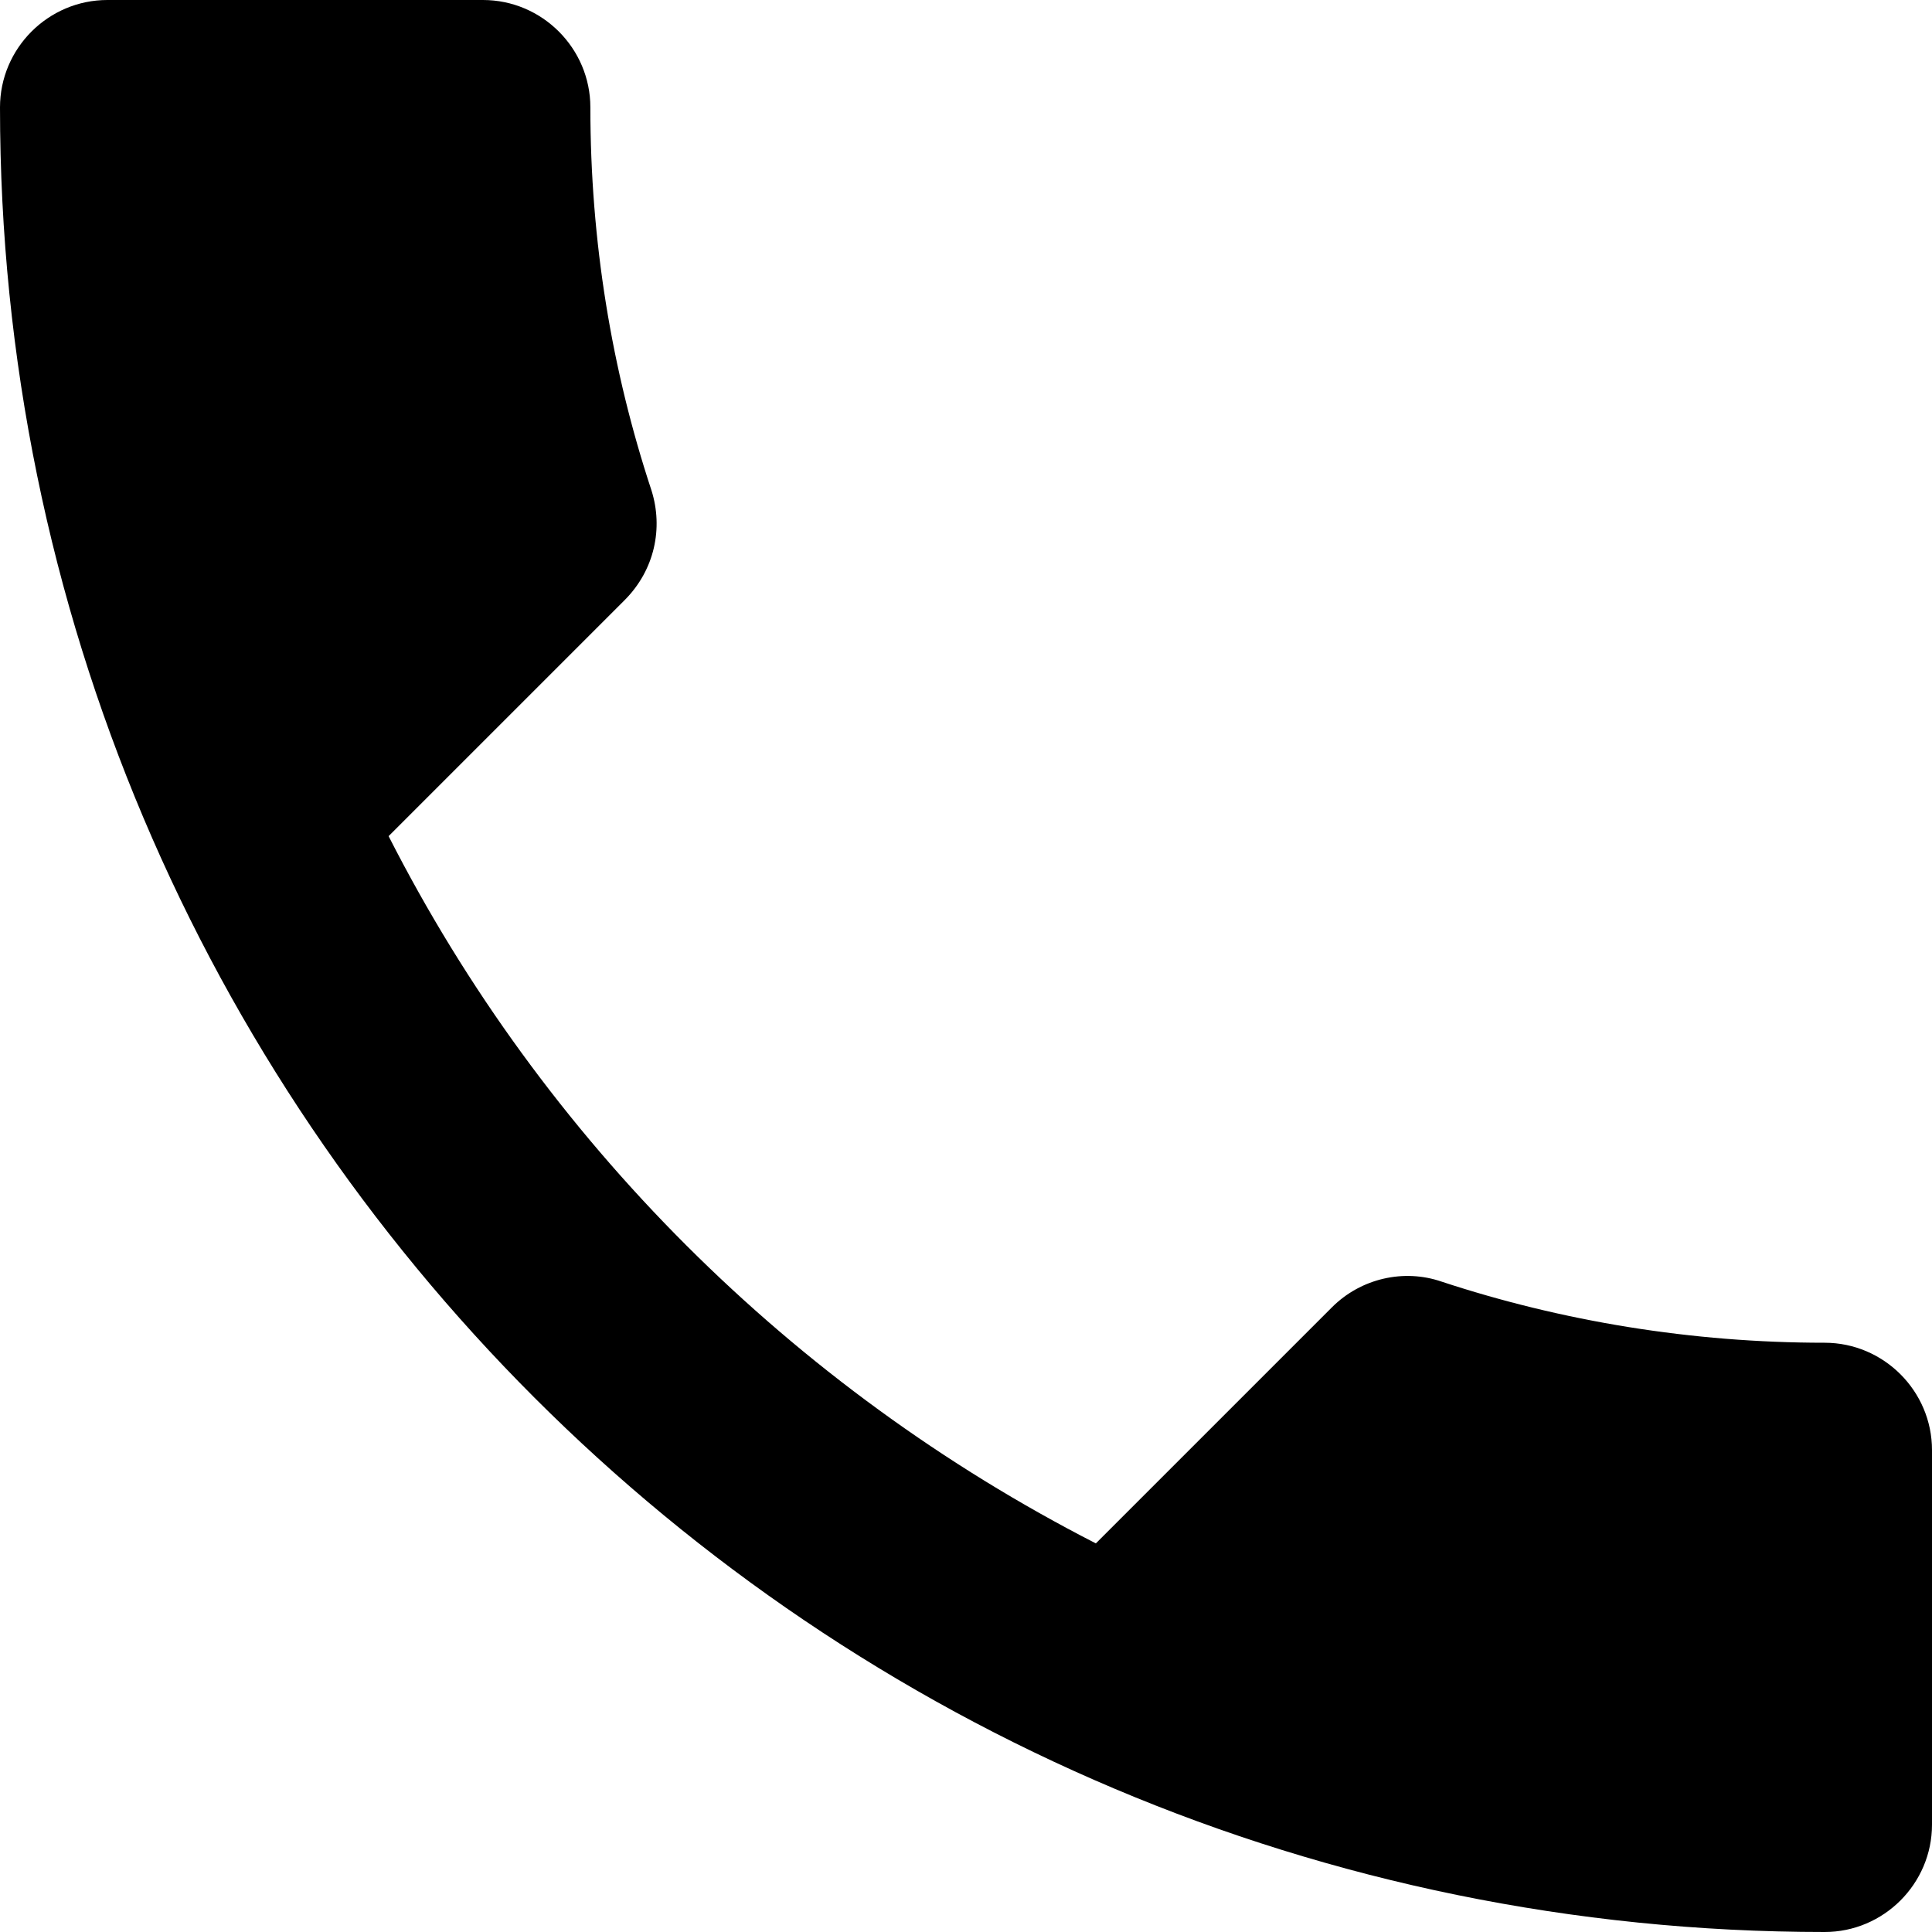
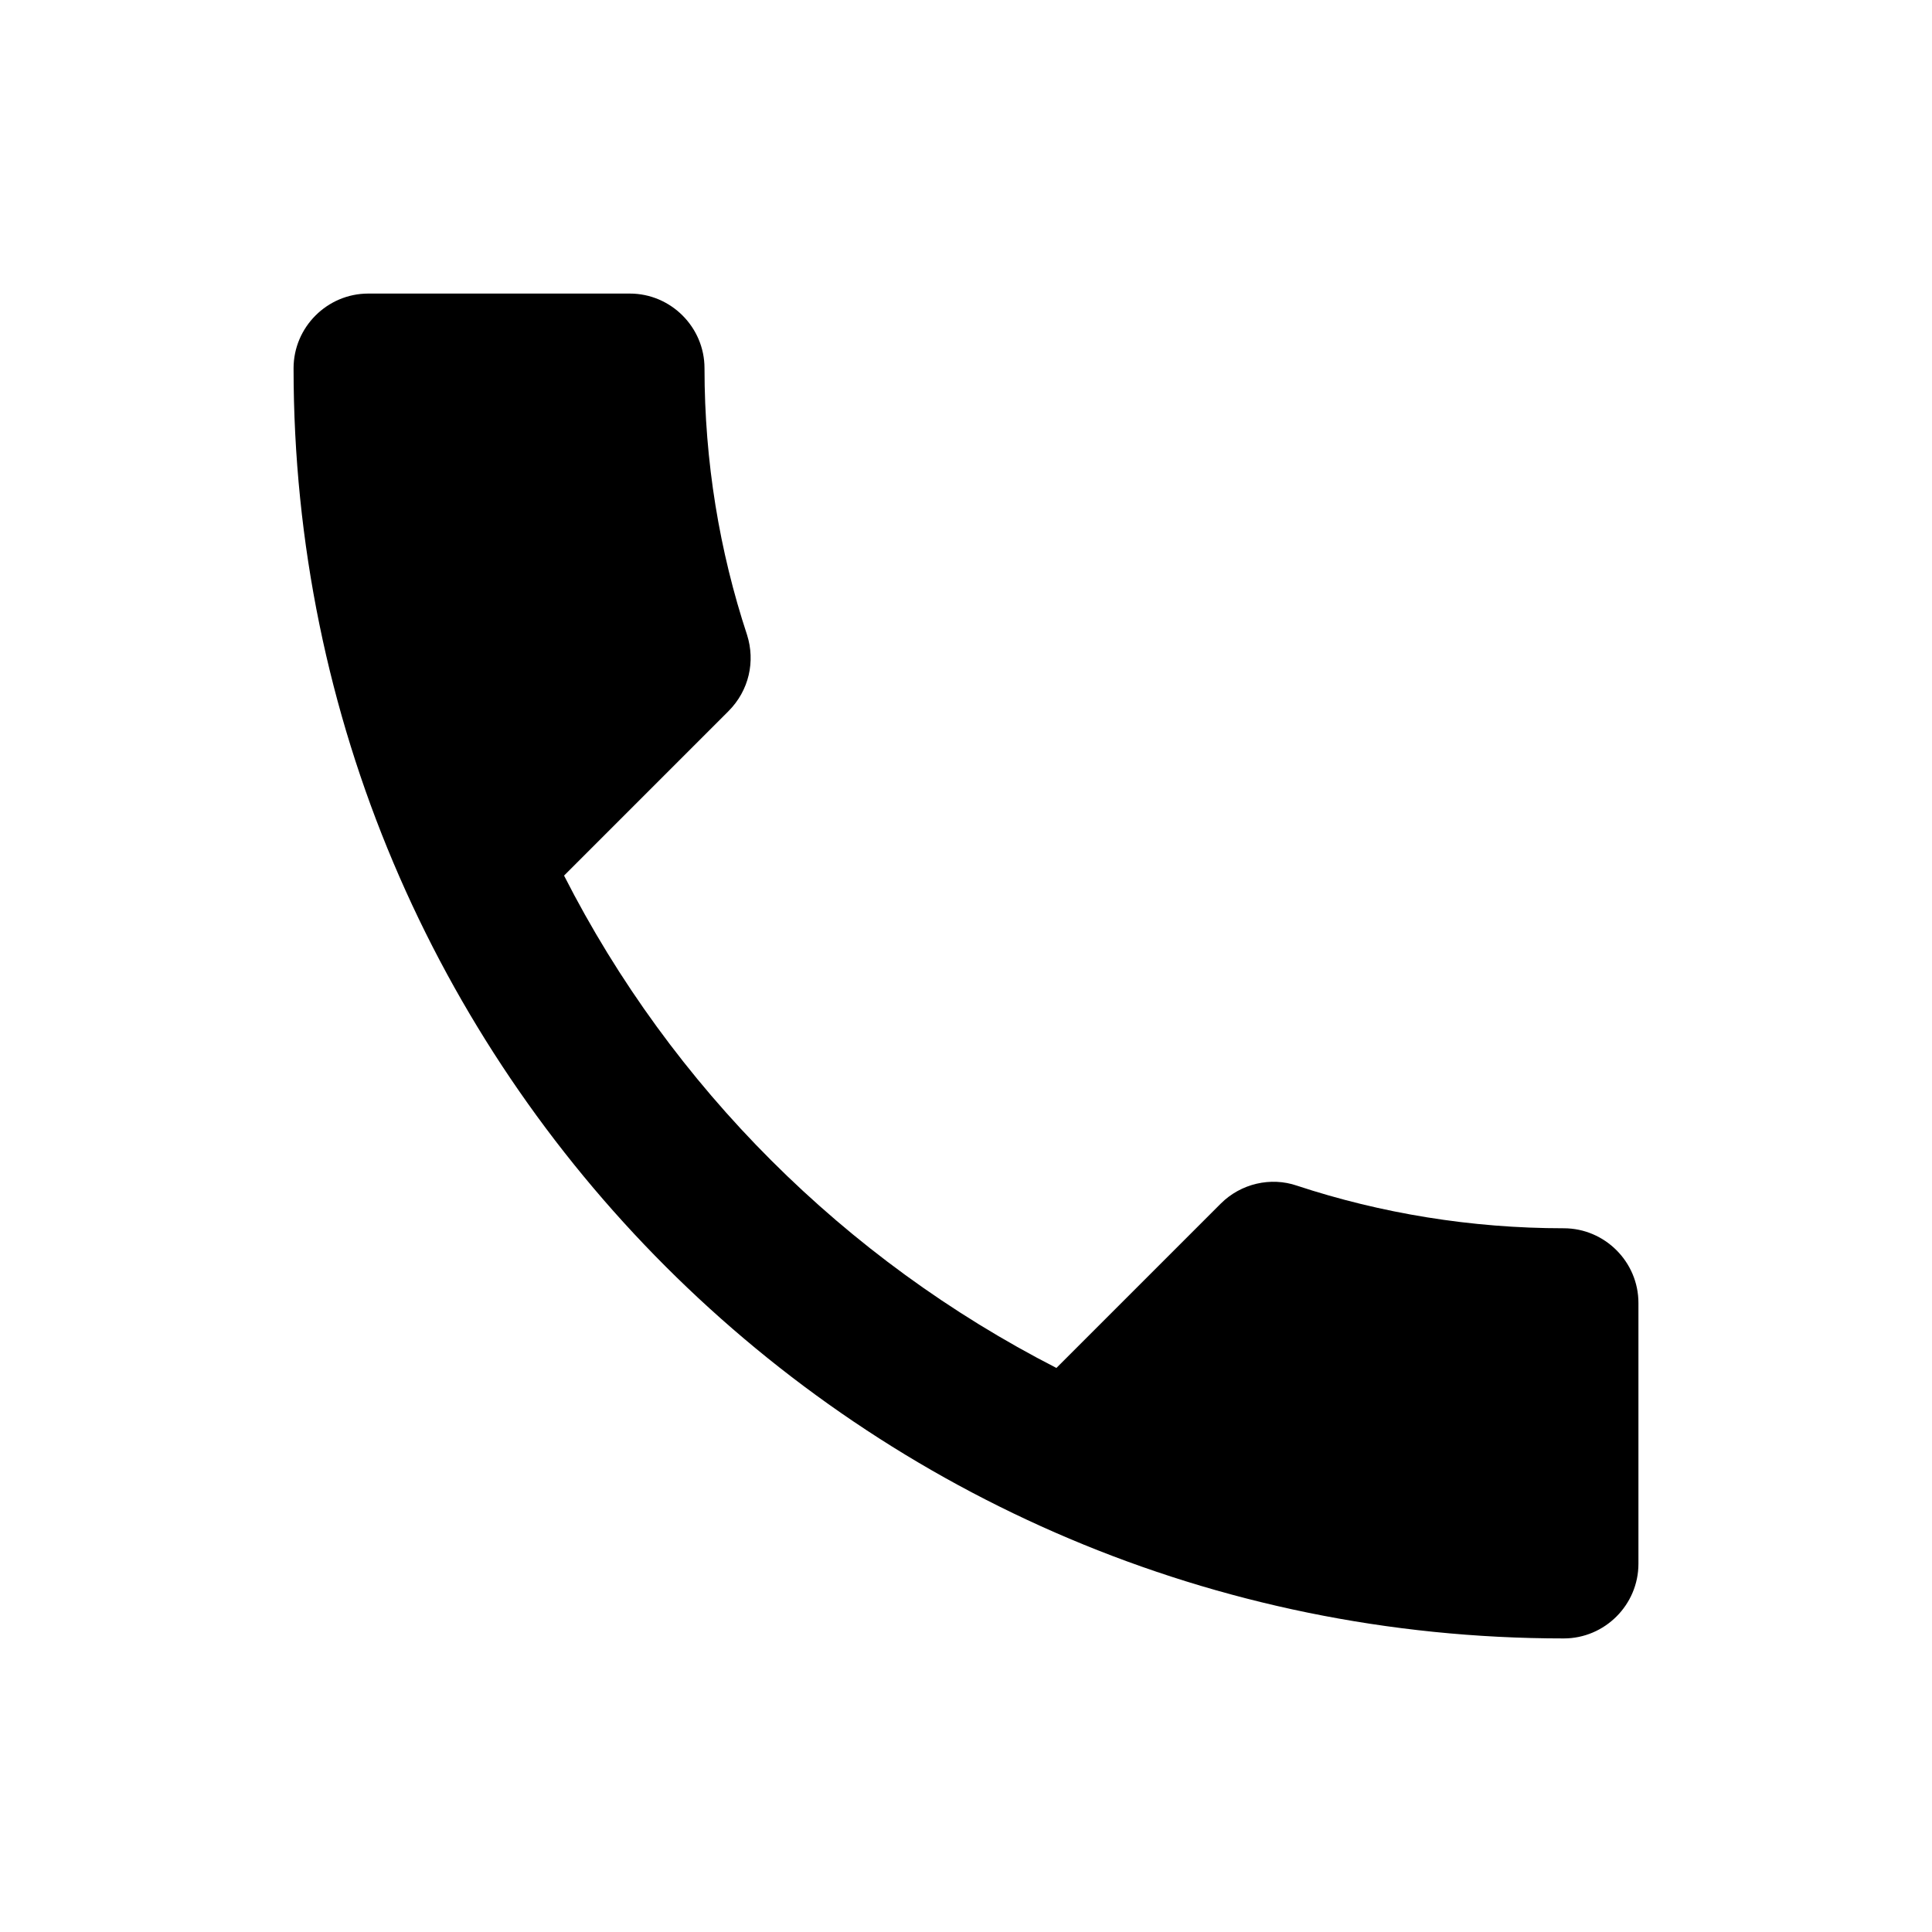
- <svg xmlns="http://www.w3.org/2000/svg" width="14" height="14" viewBox="0 0 14 14" fill="none">
-   <path d="M2.816 6.059C3.936 8.26 5.74 10.057 7.941 11.184L9.652 9.473C9.862 9.263 10.173 9.193 10.446 9.287C11.317 9.574 12.258 9.73 13.222 9.73C13.65 9.73 14 10.08 14 10.508V13.222C14 13.65 13.65 14 13.222 14C5.919 14 0 8.081 0 0.778C0 0.35 0.35 0 0.778 0H3.5C3.928 0 4.278 0.35 4.278 0.778C4.278 1.75 4.433 2.683 4.721 3.554C4.807 3.827 4.744 4.13 4.527 4.348L2.816 6.059Z" fill="currentColor" />
+ <svg xmlns="http://www.w3.org/2000/svg" width="20" height="20" viewBox="0 0 20 20" fill="none">
+   <path d="M5.839 9.064C6.953 11.253 8.747 13.04 10.936 14.161L12.637 12.46C12.846 12.251 13.156 12.181 13.426 12.274C14.293 12.56 15.228 12.715 16.188 12.715C16.613 12.715 16.961 13.063 16.961 13.488V16.188C16.961 16.613 16.613 16.961 16.188 16.961C8.925 16.961 3.039 11.075 3.039 3.812C3.039 3.387 3.387 3.039 3.812 3.039H6.52C6.945 3.039 7.293 3.387 7.293 3.812C7.293 4.779 7.448 5.707 7.734 6.574C7.819 6.844 7.757 7.146 7.54 7.363L5.839 9.064Z" fill="currentColor" />
</svg>
